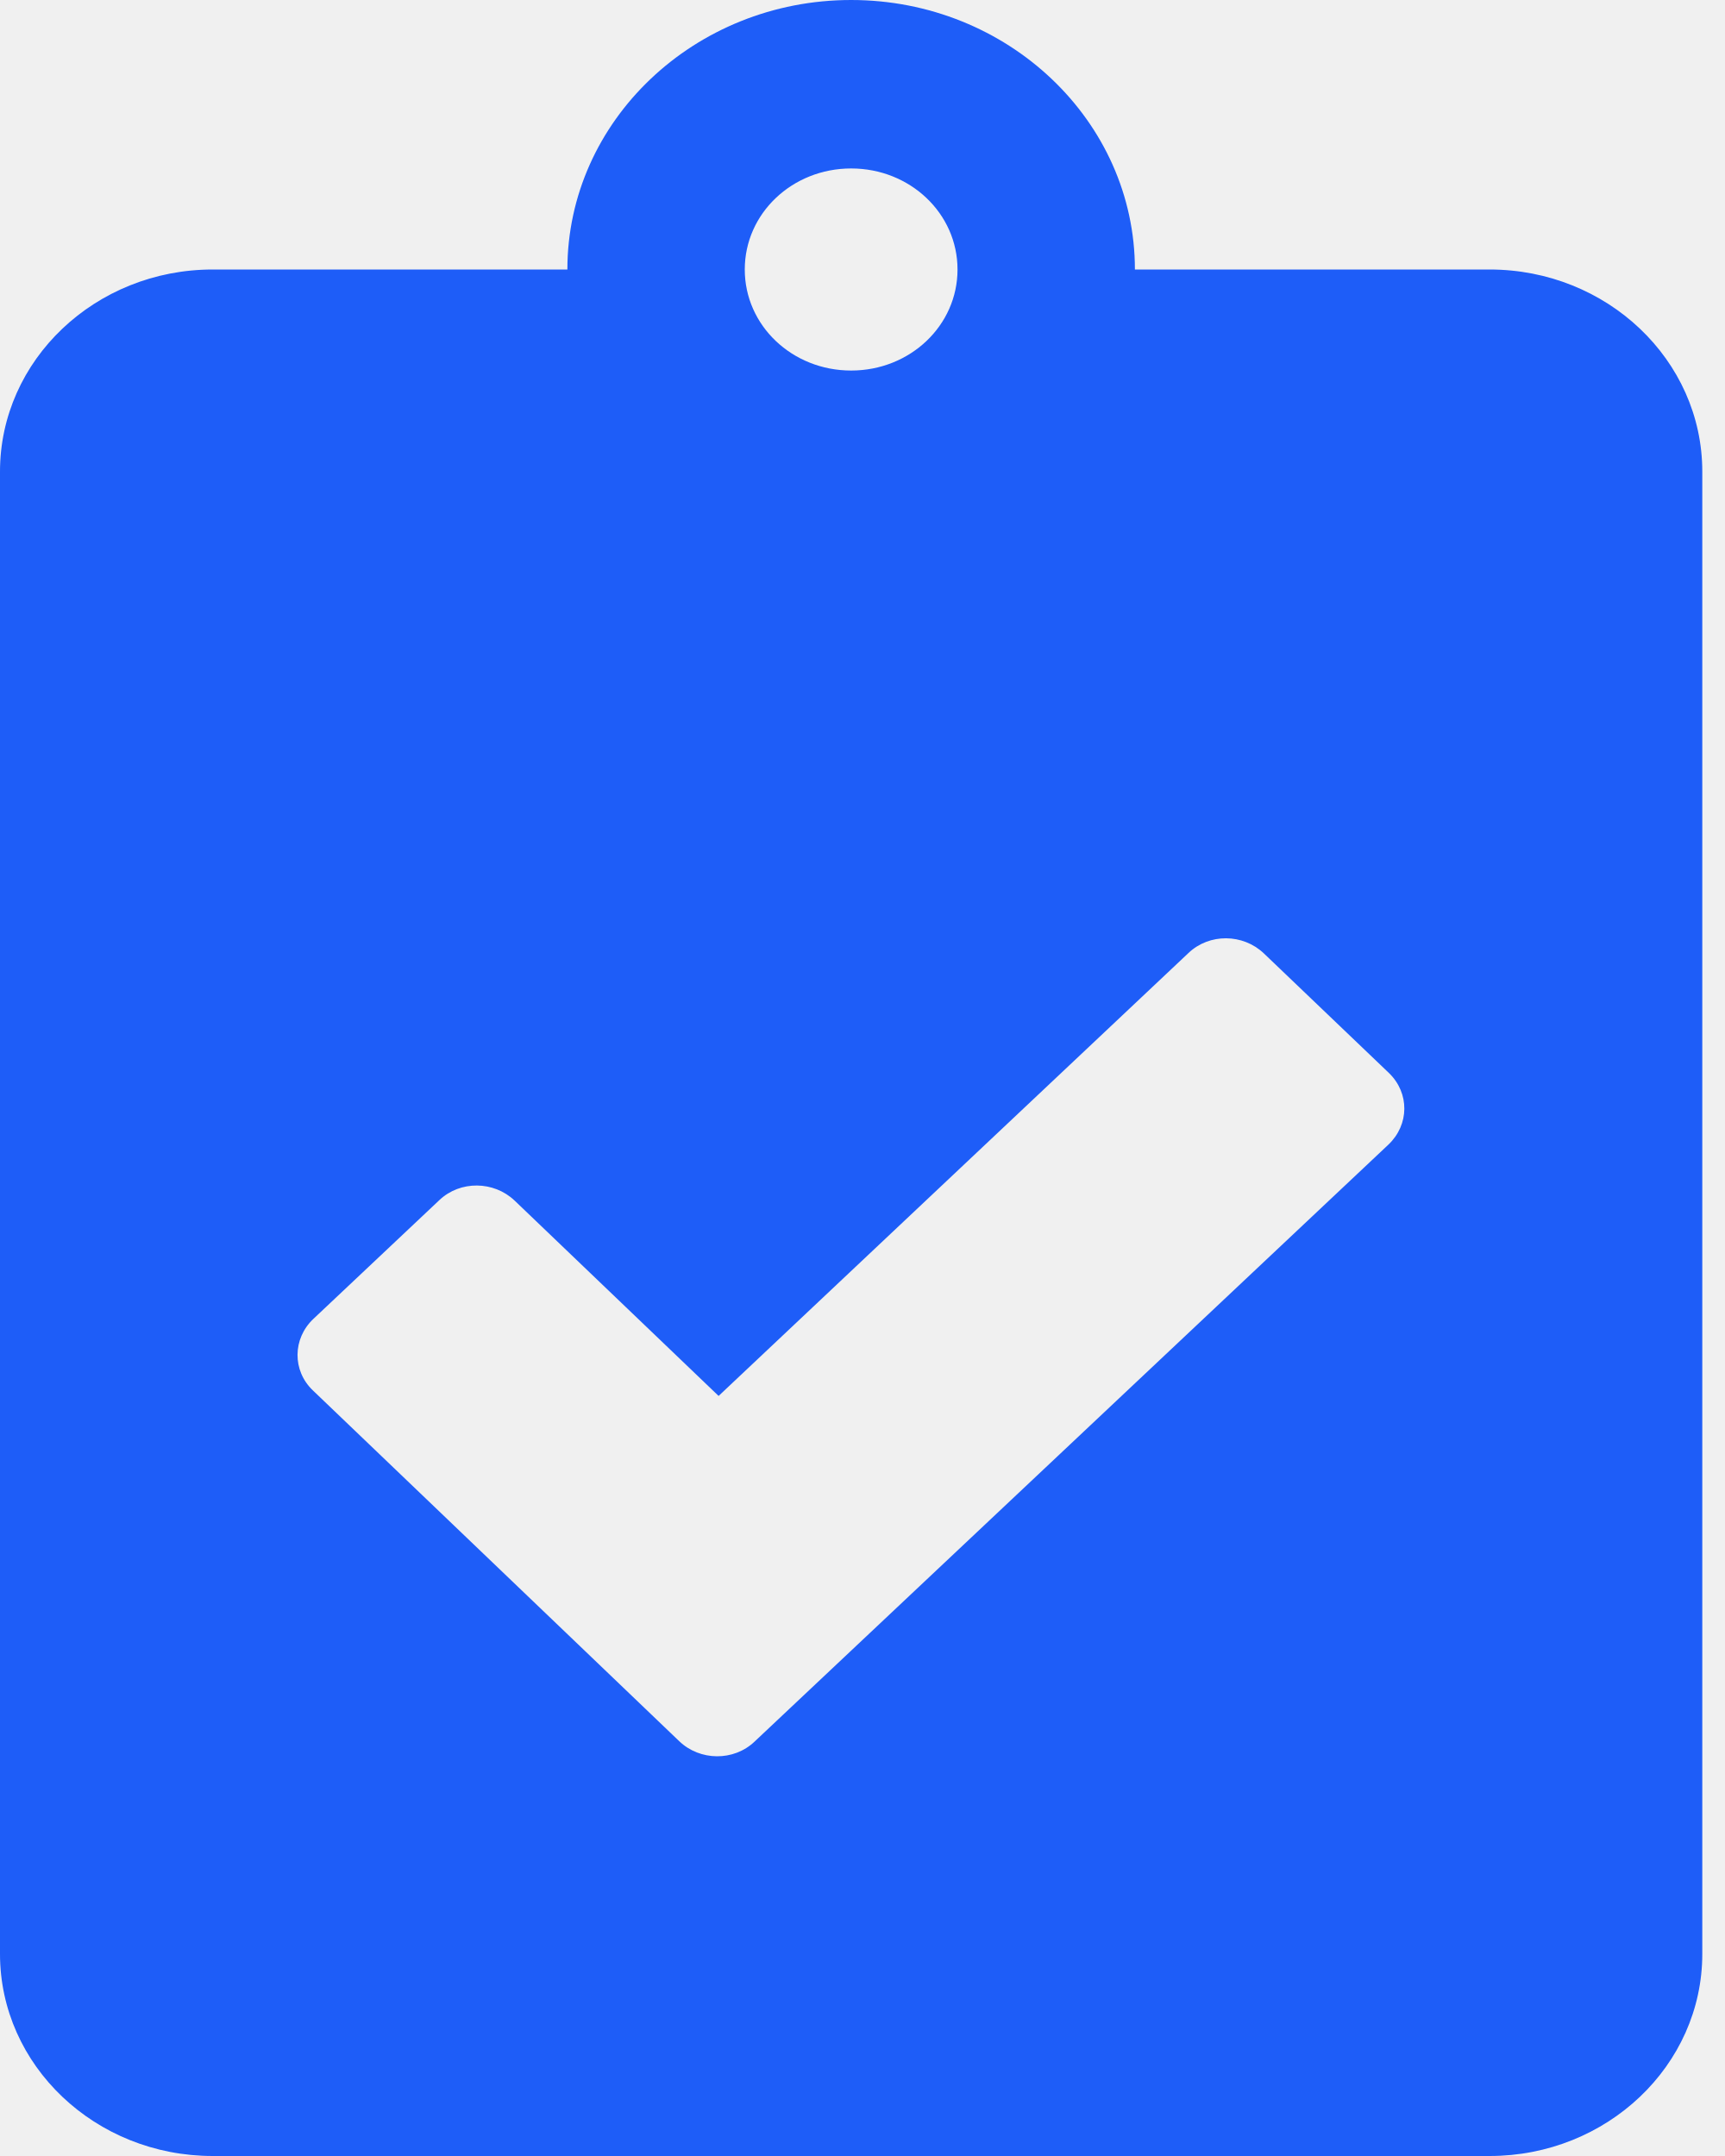
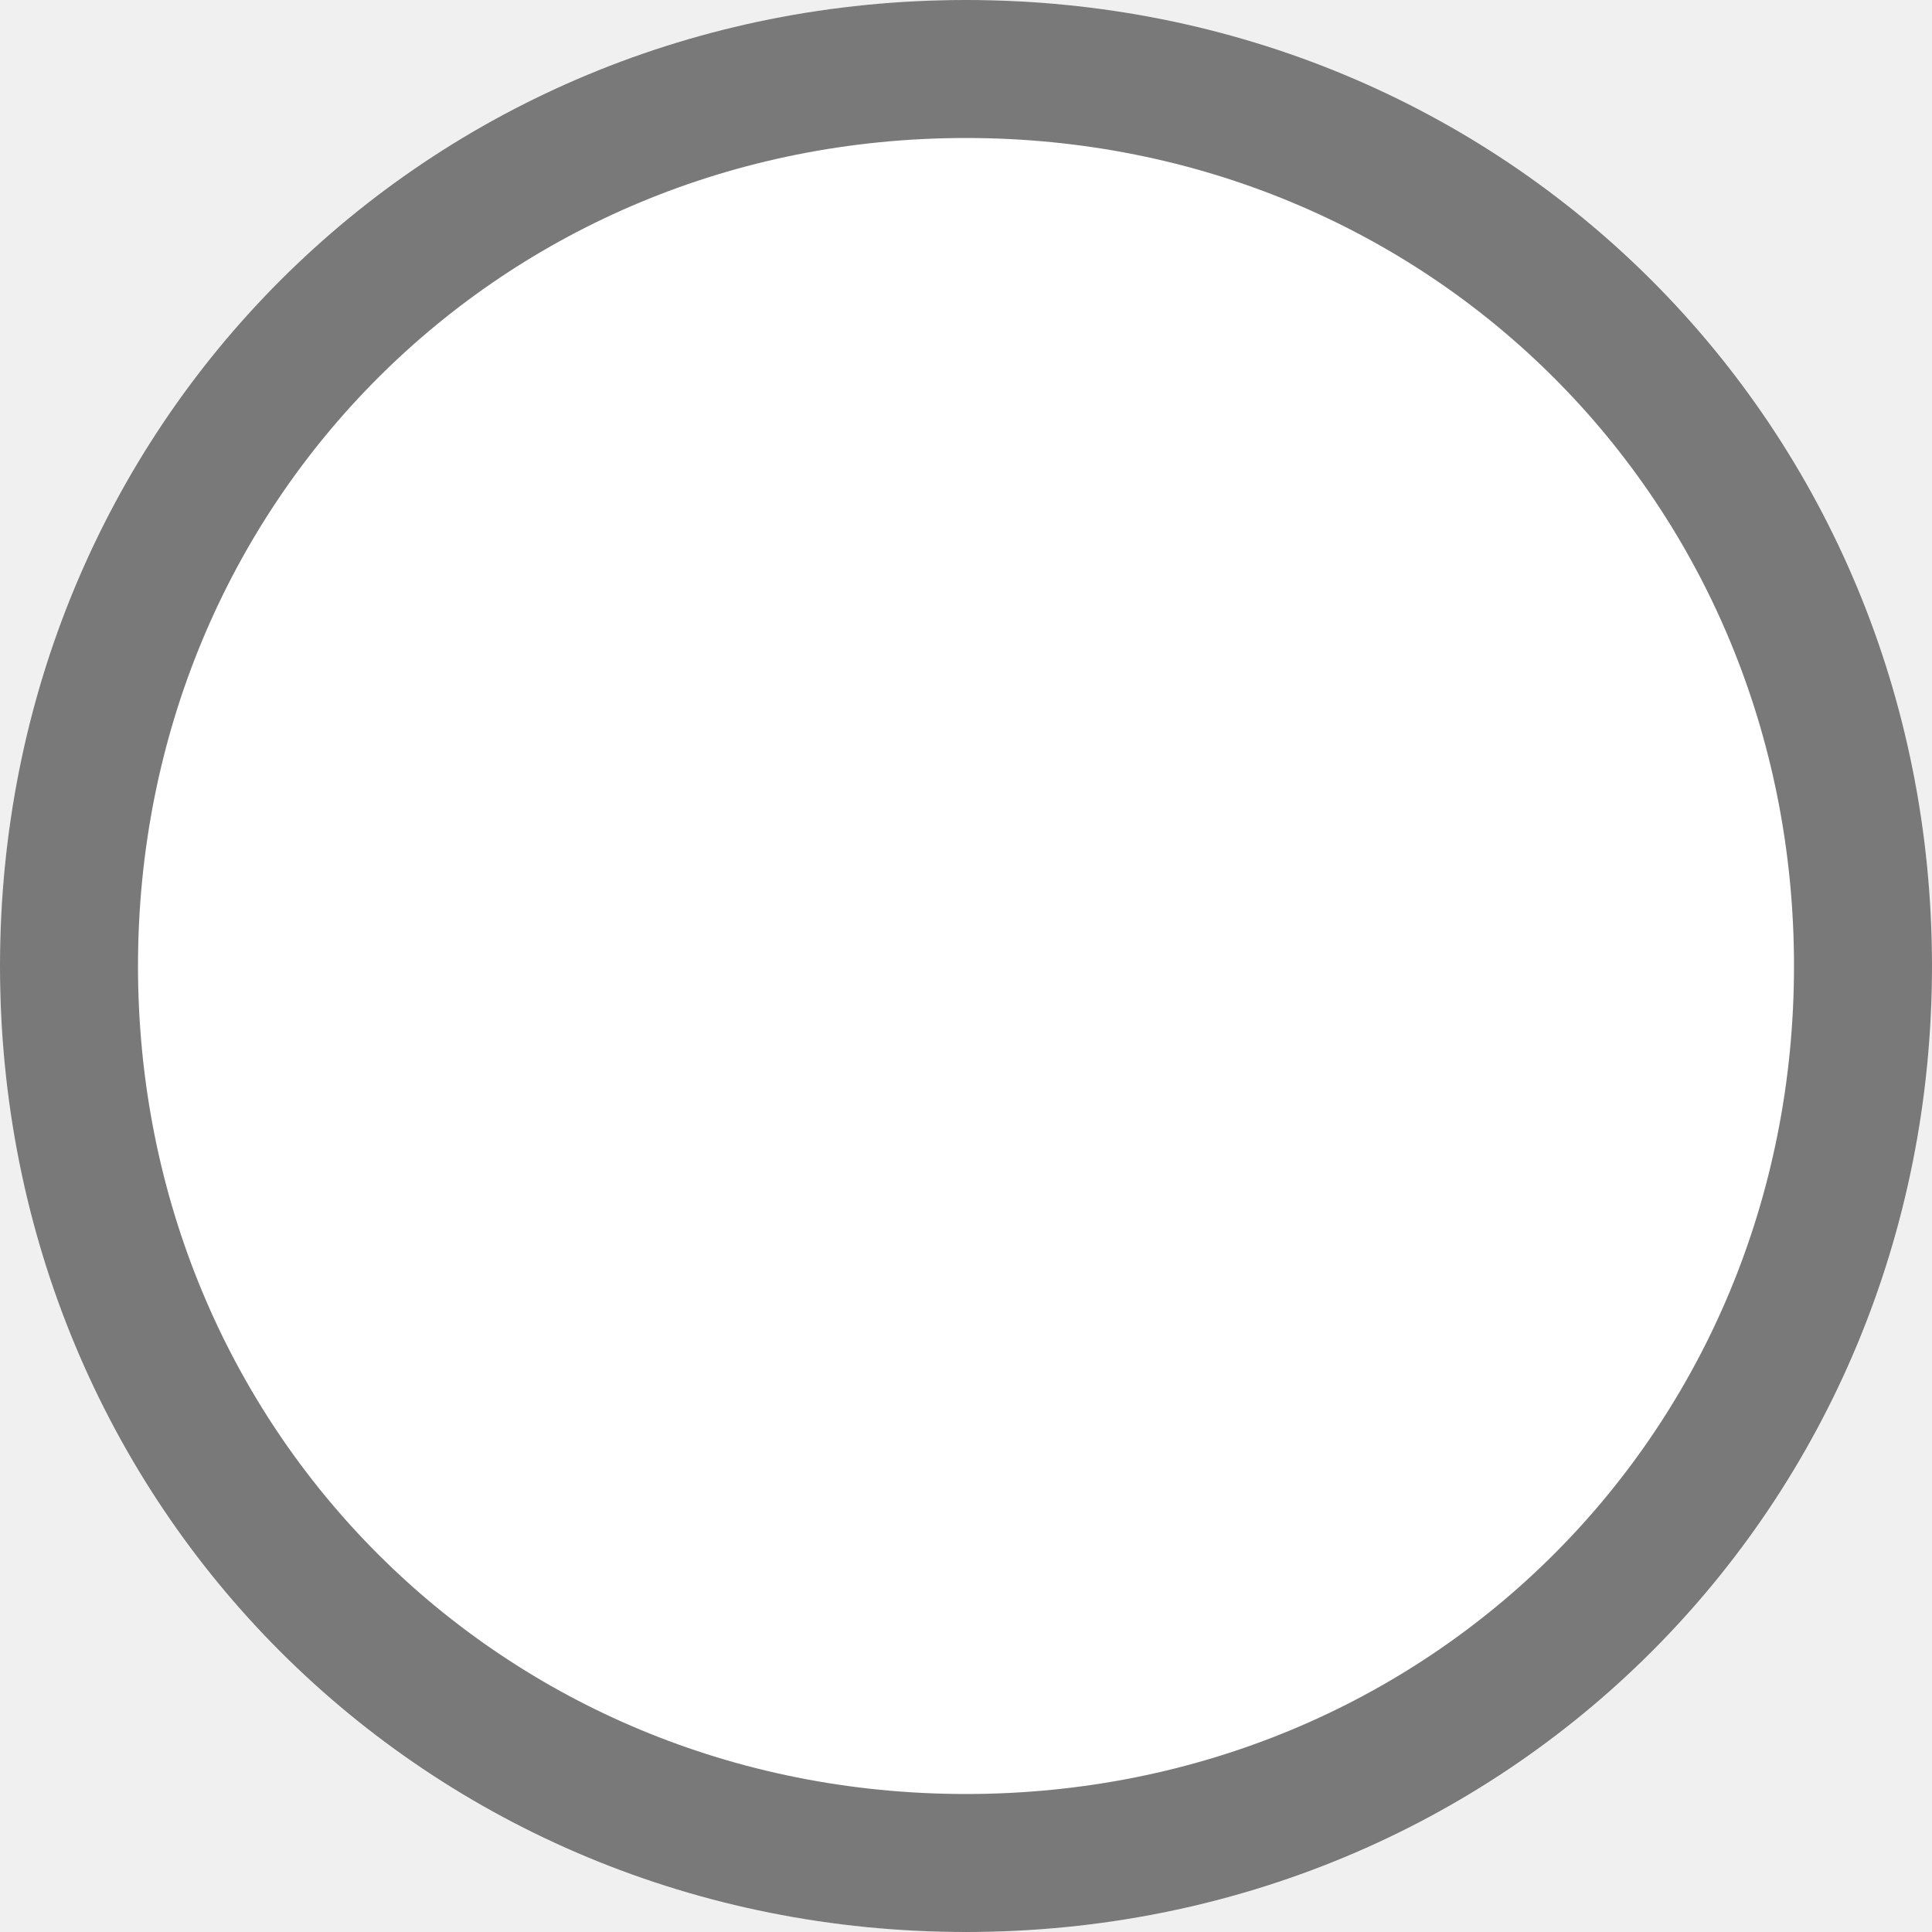
- <svg xmlns="http://www.w3.org/2000/svg" version="1.1" width="12px" height="15px">
-   <g transform="matrix(1 0 0 1 -944 -513 )">
-     <path d="M 11.842 3.281  C 11.842 2.505  11.179 1.875  10.362 1.875  L 7.895 1.875  C 7.895 0.841  7.01 0  5.921 0  C 4.832 0  3.947 0.841  3.947 1.875  L 1.48 1.875  C 0.663 1.875  0 2.505  0 3.281  L 0 13.594  C 0 14.37  0.663 15  1.48 15  L 10.362 15  C 11.179 15  11.842 14.37  11.842 13.594  L 11.842 3.281  Z M 5.181 1.875  C 5.181 1.485  5.511 1.172  5.921 1.172  C 6.331 1.172  6.661 1.485  6.661 1.875  C 6.661 2.265  6.331 2.578  5.921 2.578  C 5.511 2.578  5.181 2.265  5.181 1.875  Z M 9.662 7.465  C 9.807 7.605  9.804 7.825  9.659 7.963  L 5.249 12.117  C 5.104 12.255  4.869 12.252  4.725 12.114  L 2.177 9.674  C 2.032 9.536  2.035 9.313  2.18 9.176  L 3.056 8.35  C 3.201 8.212  3.435 8.215  3.58 8.353  L 4.999 9.712  L 8.268 6.63  C 8.413 6.492  8.647 6.495  8.792 6.633  L 9.662 7.465  Z " fill-rule="nonzero" fill="#1e5df8" stroke="none" transform="matrix(1 0 0 1 944 513 )" />
-   </g>
+ <svg xmlns="http://www.w3.org/2000/svg" version="1.1" width="14px" height="14px" viewBox="1382 317  14 14">
+   <path d="M 1389 317  C 1392.92 317  1396 320.08  1396 324  C 1396 327.92  1392.92 331  1389 331  C 1385.08 331  1382 327.92  1382 324  C 1382 320.08  1385.08 317  1389 317  Z " fill-rule="nonzero" fill="#ffffff" stroke="none" />
+   <path d="M 1389 317.5  C 1392.64 317.5  1395.5 320.36  1395.5 324  C 1395.5 327.64  1392.64 330.5  1389 330.5  C 1385.36 330.5  1382.5 327.64  1382.5 324  C 1382.5 320.36  1385.36 317.5  1389 317.5  Z " stroke-width="1" stroke="#797979" fill="none" />
</svg>
